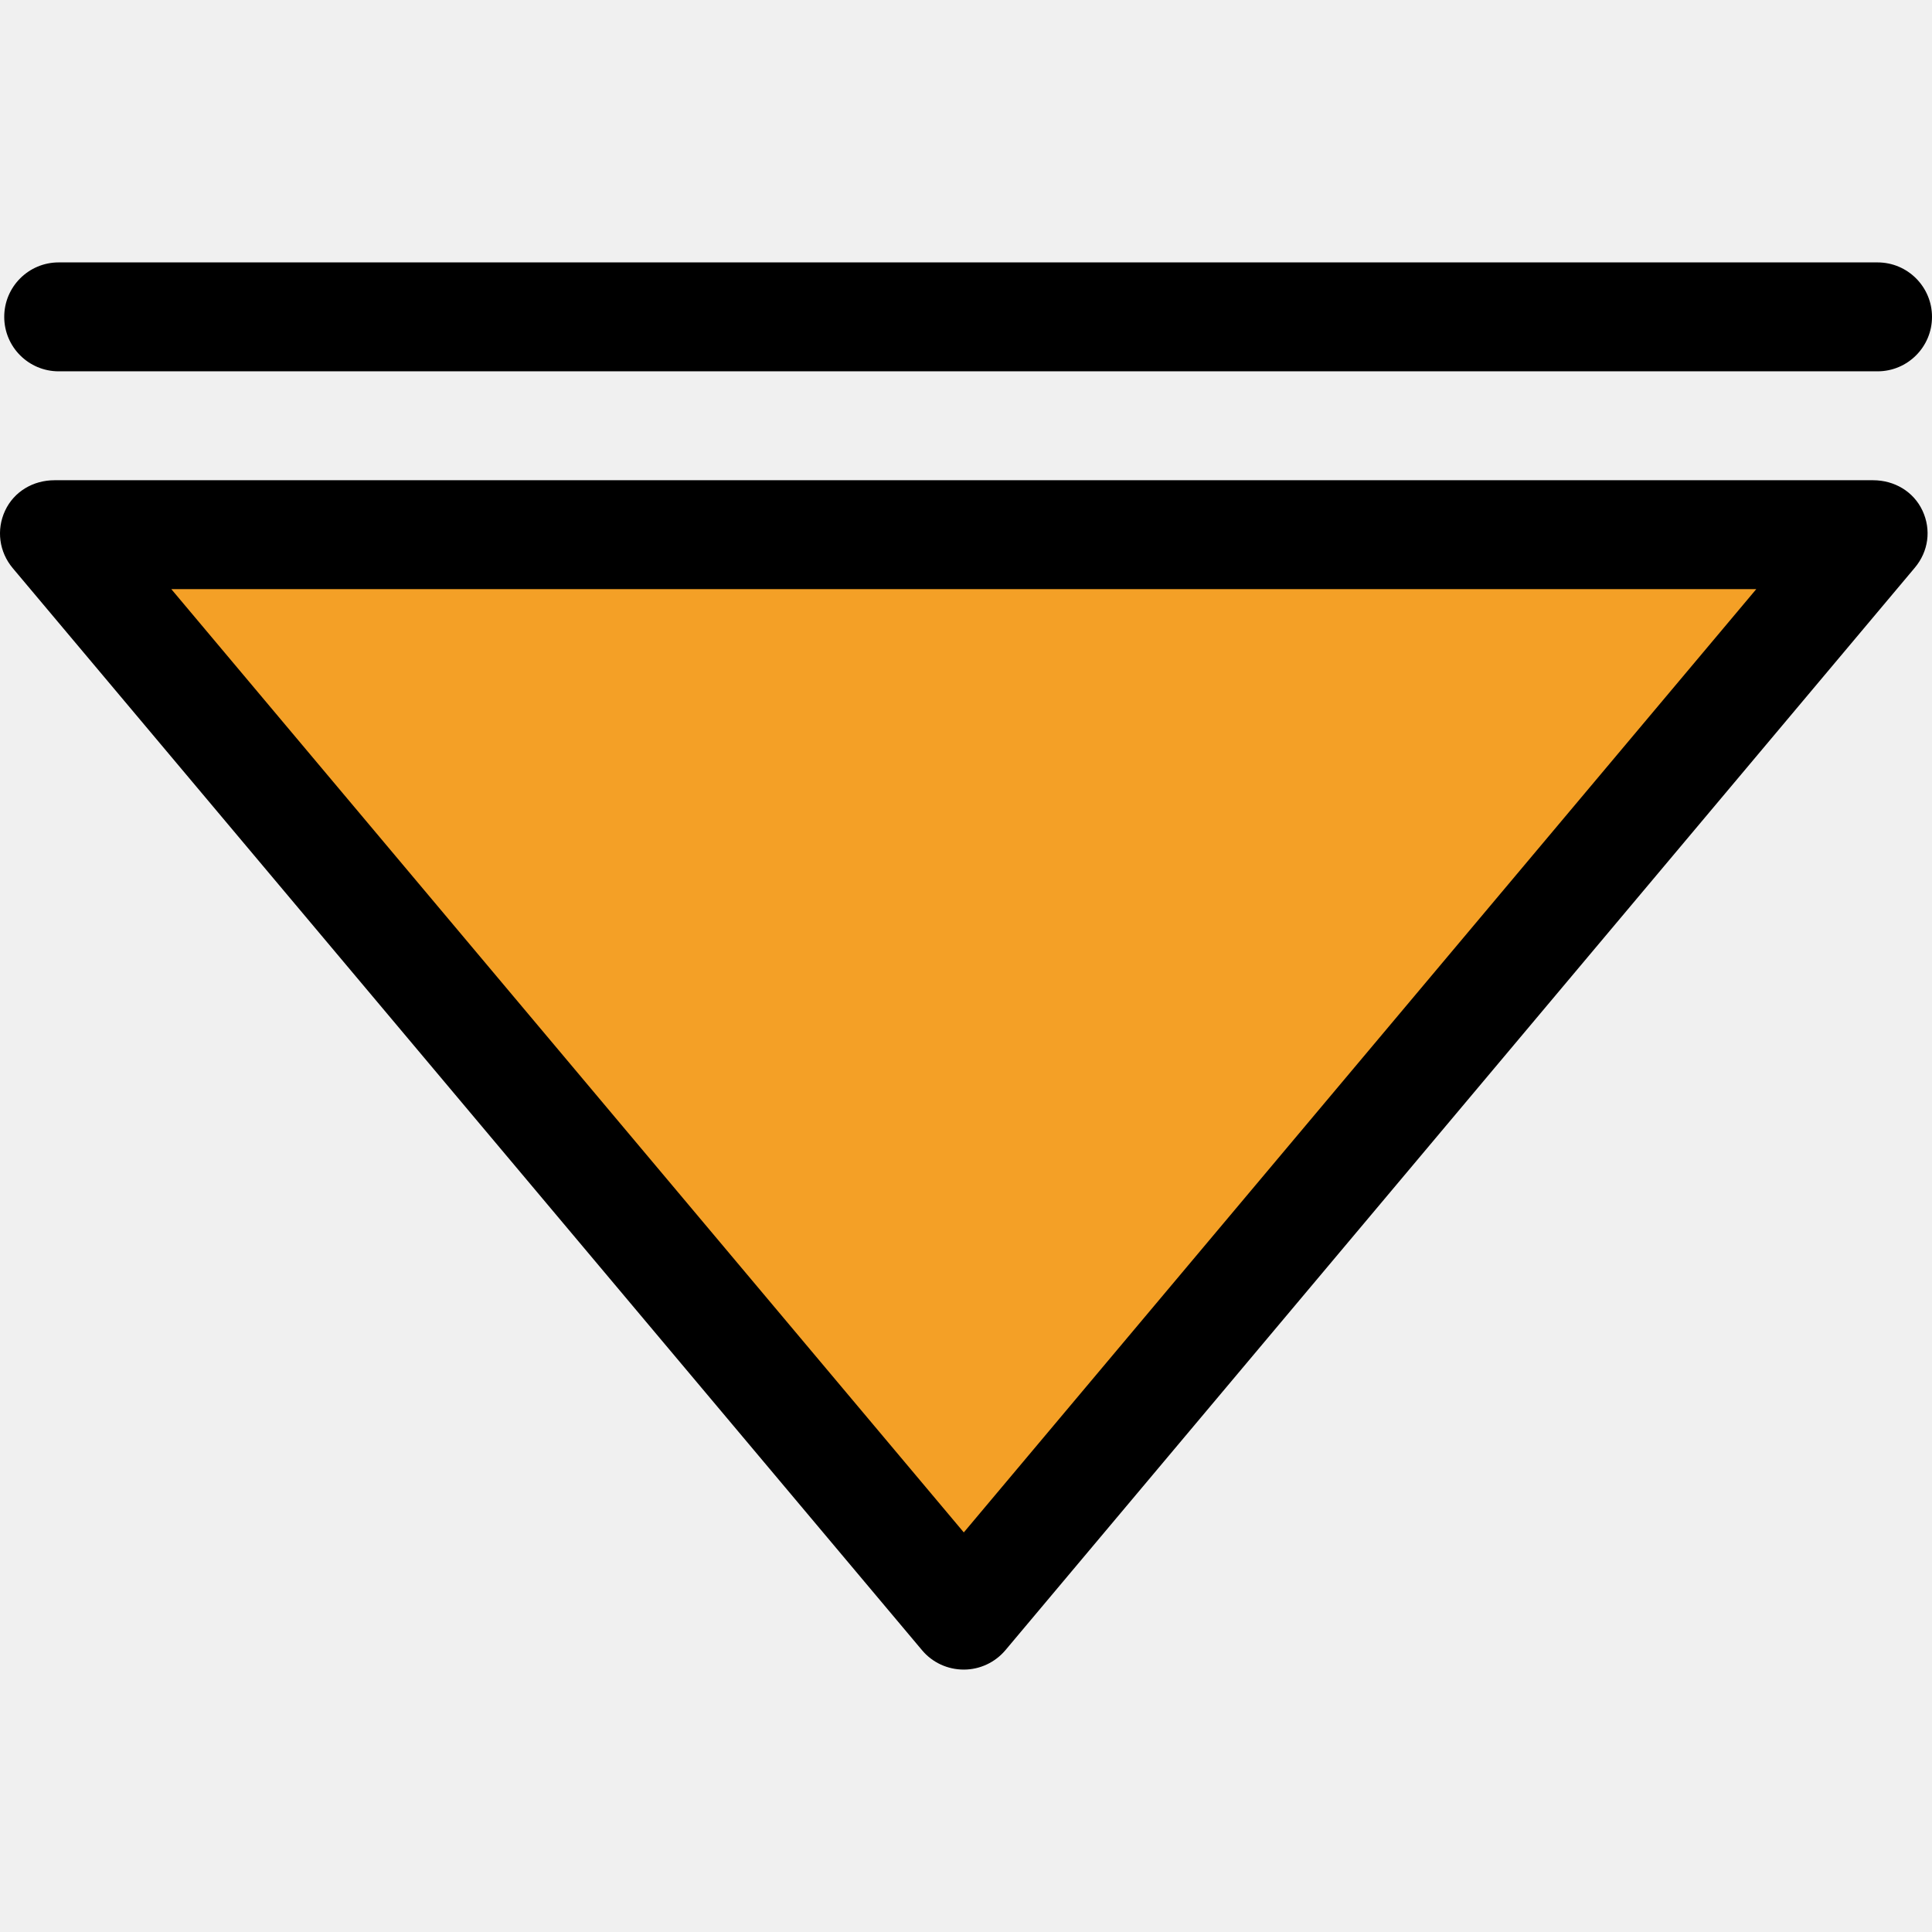
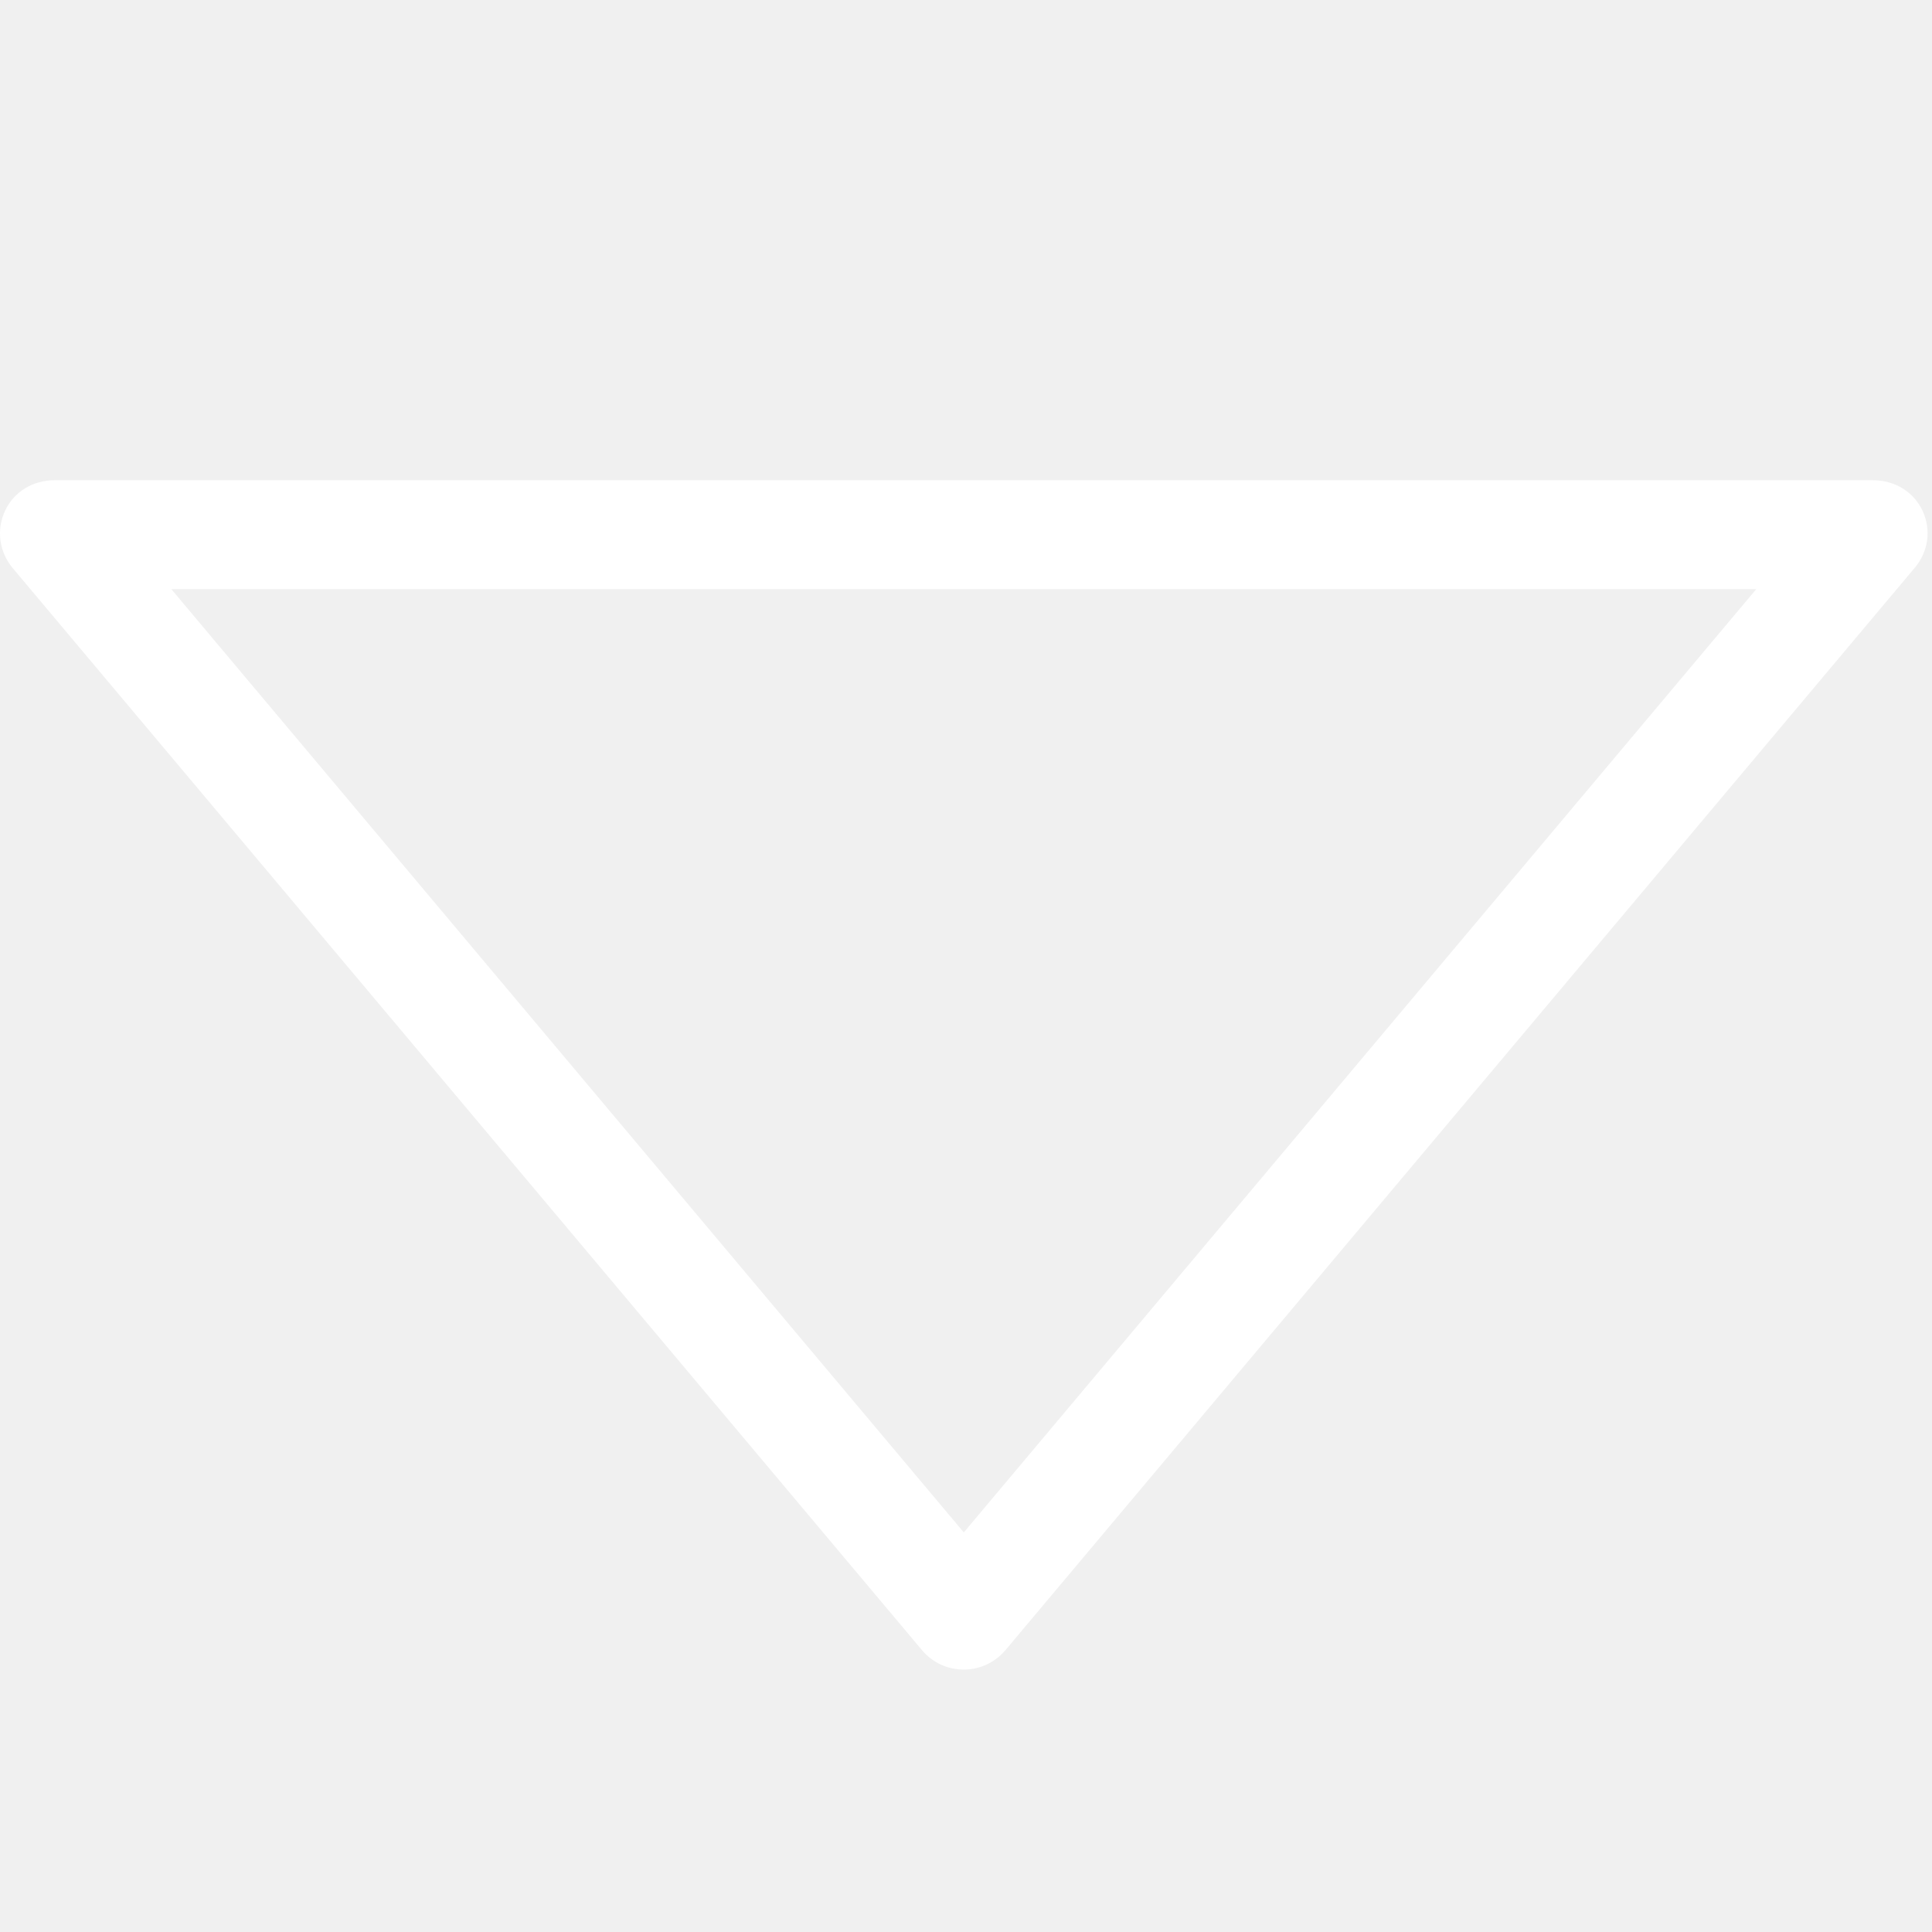
<svg xmlns="http://www.w3.org/2000/svg" version="1.1" id="Layer_1" x="0px" y="0px" viewBox="0 0 512 512" style="enable-background:new 0 0 512 512;" xml:space="preserve">
-   <polygon style="fill:#F4A026;" points="496.399,141.7 255.415,428.539 14.431,141.7 " />
-   <path d="M496.399,127.268H14.431c-5.61,0-10.711,2.977-13.081,8.063c-2.37,5.084-1.577,10.946,2.032,15.241l240.984,286.771  c2.742,3.264,6.787,5.115,11.05,5.115c4.263,0,8.307-1.902,11.05-5.165l240.984-286.849c3.608-4.296,4.4-10.024,2.032-15.11  C507.112,130.25,502.01,127.268,496.399,127.268z M255.417,406.105L45.404,156.131h420.022L255.417,406.105z" />
-   <path d="M15.554,98.405h482.014c7.971,0,14.432-6.462,14.432-14.432s-6.461-14.432-14.432-14.432H15.554  c-7.971,0-14.432,6.462-14.432,14.432S7.585,98.405,15.554,98.405z" />
-   <g>
- </g>
-   <g>
- </g>
-   <g>
- </g>
-   <g>
- </g>
-   <g>
- </g>
-   <g>
- </g>
-   <g>
- </g>
-   <g>
- </g>
-   <g>
- </g>
-   <g>
- </g>
-   <g>
- </g>
-   <g>
- </g>
-   <g>
- </g>
-   <g>
- </g>
-   <g>
- </g>
+   <path d="M496.399,127.268H14.431c-5.61,0-10.711,2.977-13.081,8.063c-2.37,5.084-1.577,10.946,2.032,15.241l240.984,286.771  c2.742,3.264,6.787,5.115,11.05,5.115c4.263,0,8.307-1.902,11.05-5.165l240.984-286.849c3.608-4.296,4.4-10.024,2.032-15.11  C507.112,130.25,502.01,127.268,496.399,127.268z M255.417,406.105L45.404,156.131h420.022L255.417,406.105z" fill="white" />
</svg>
